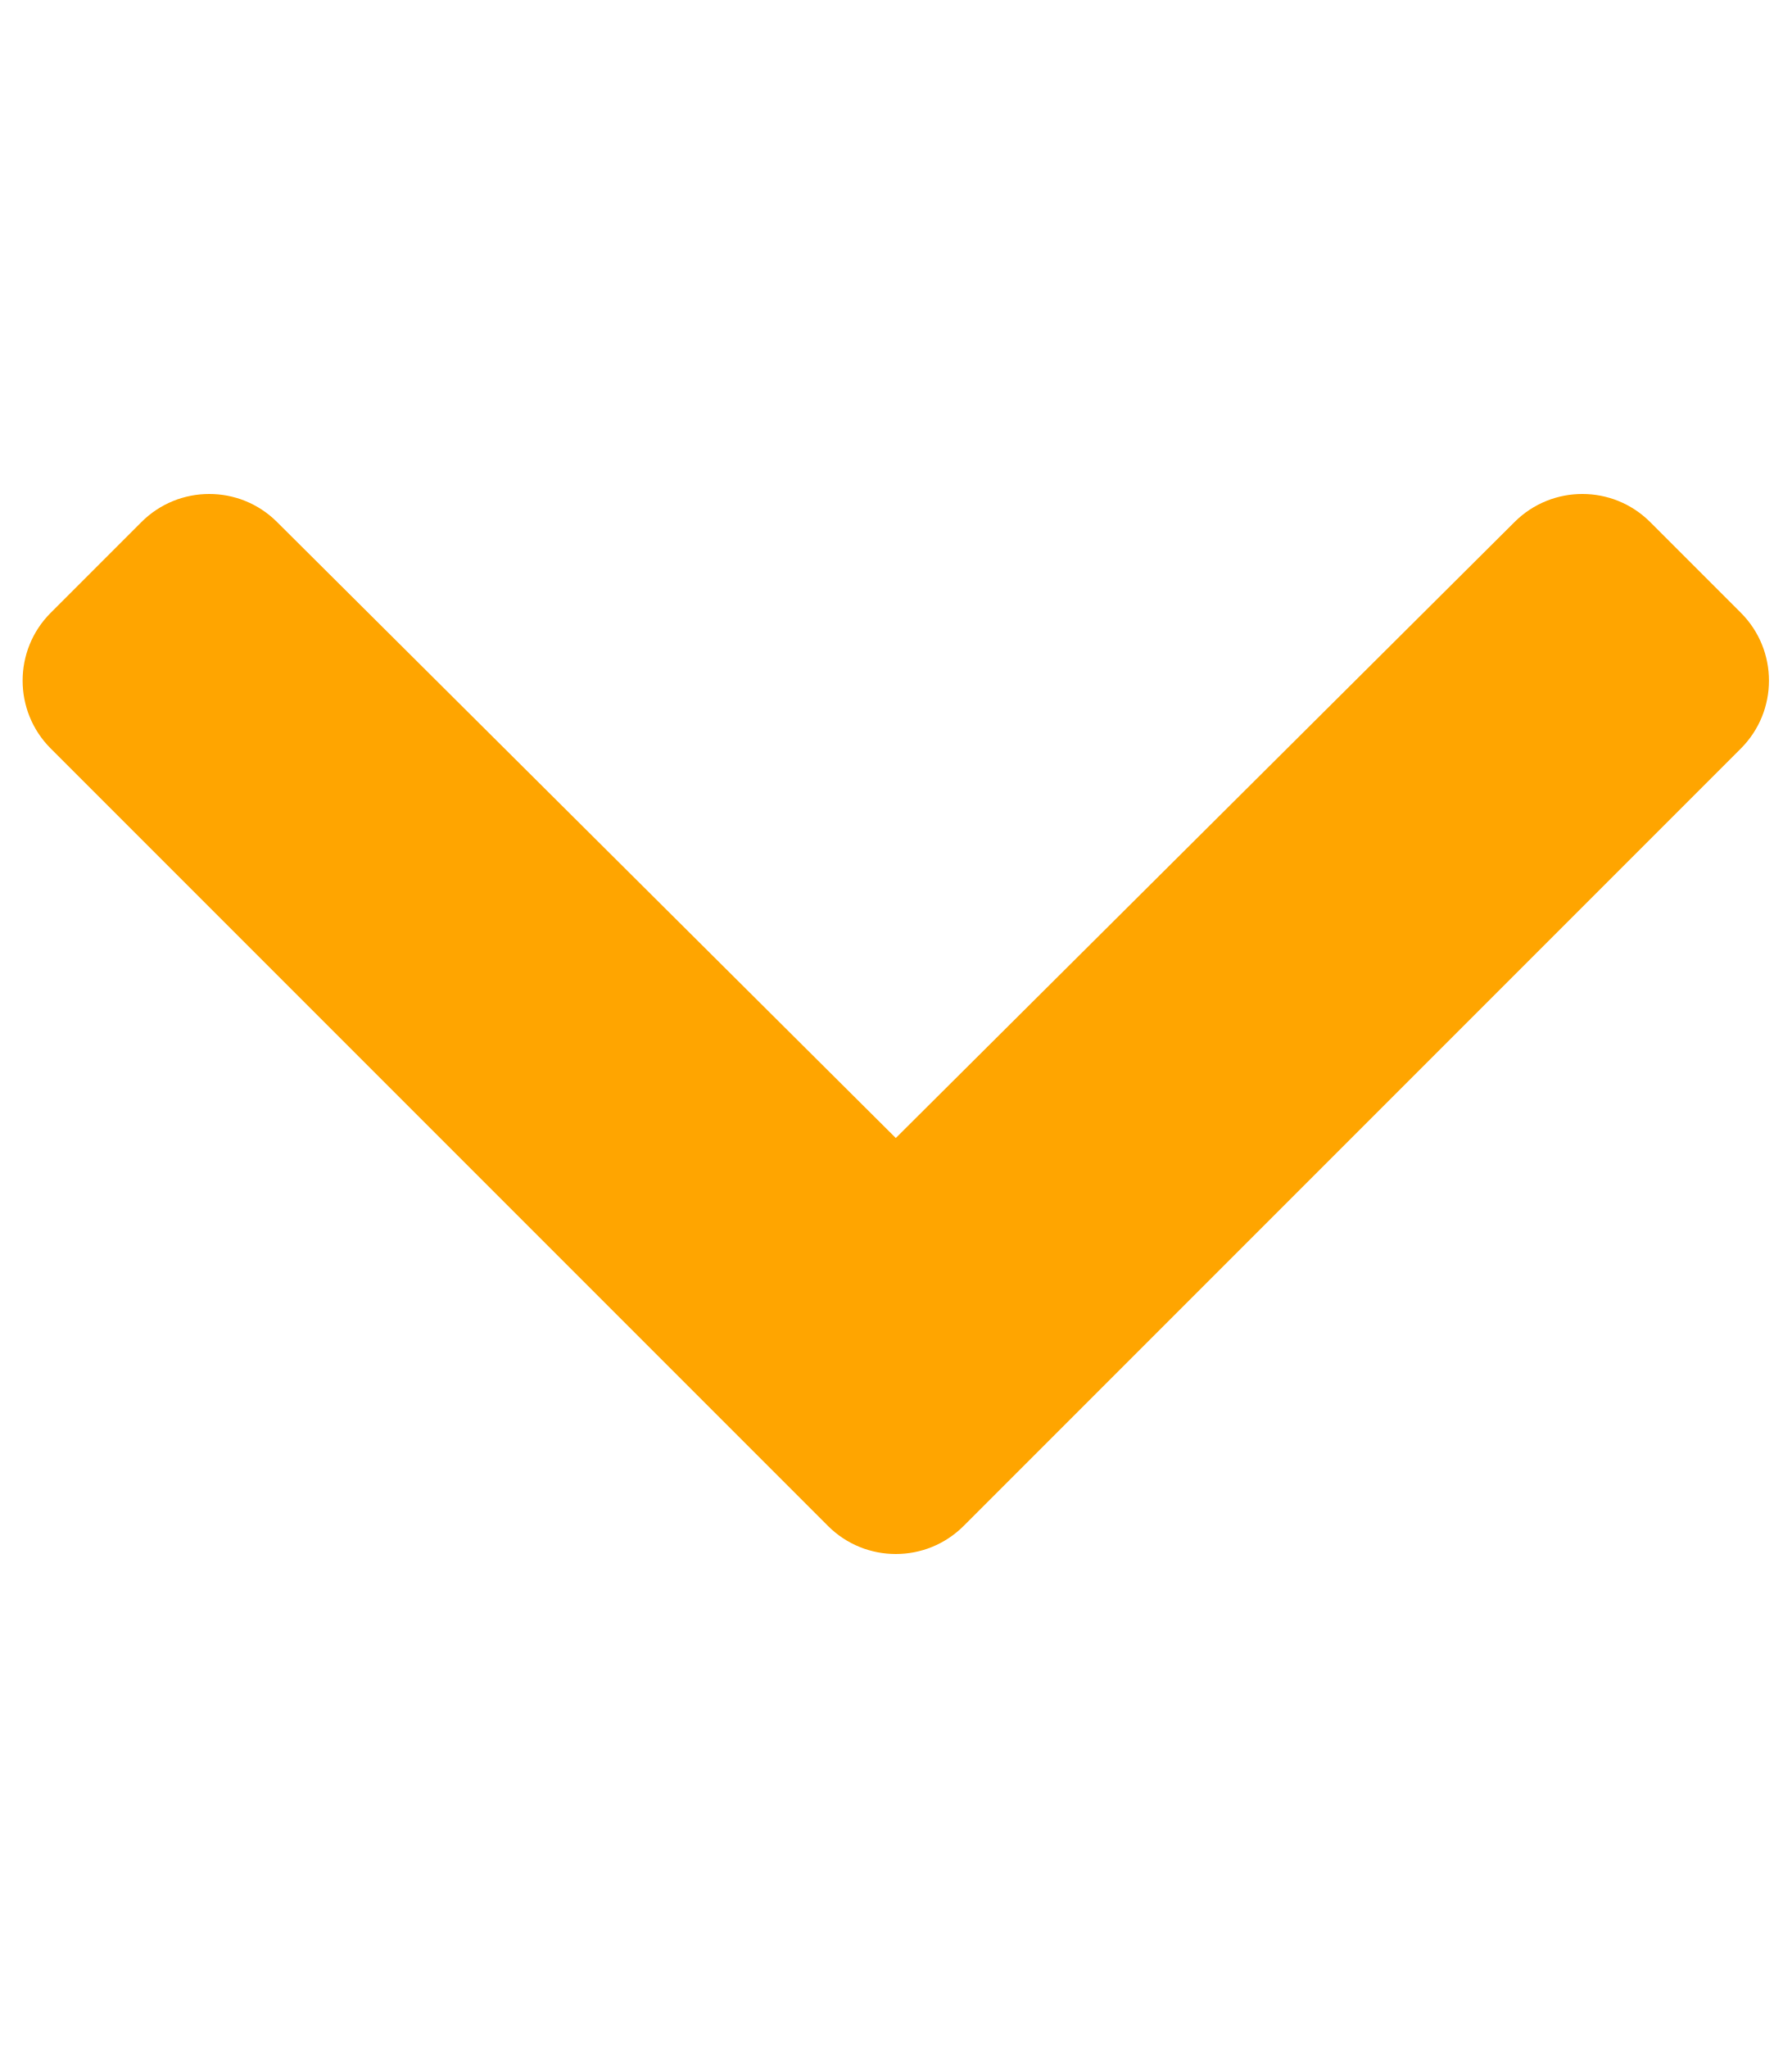
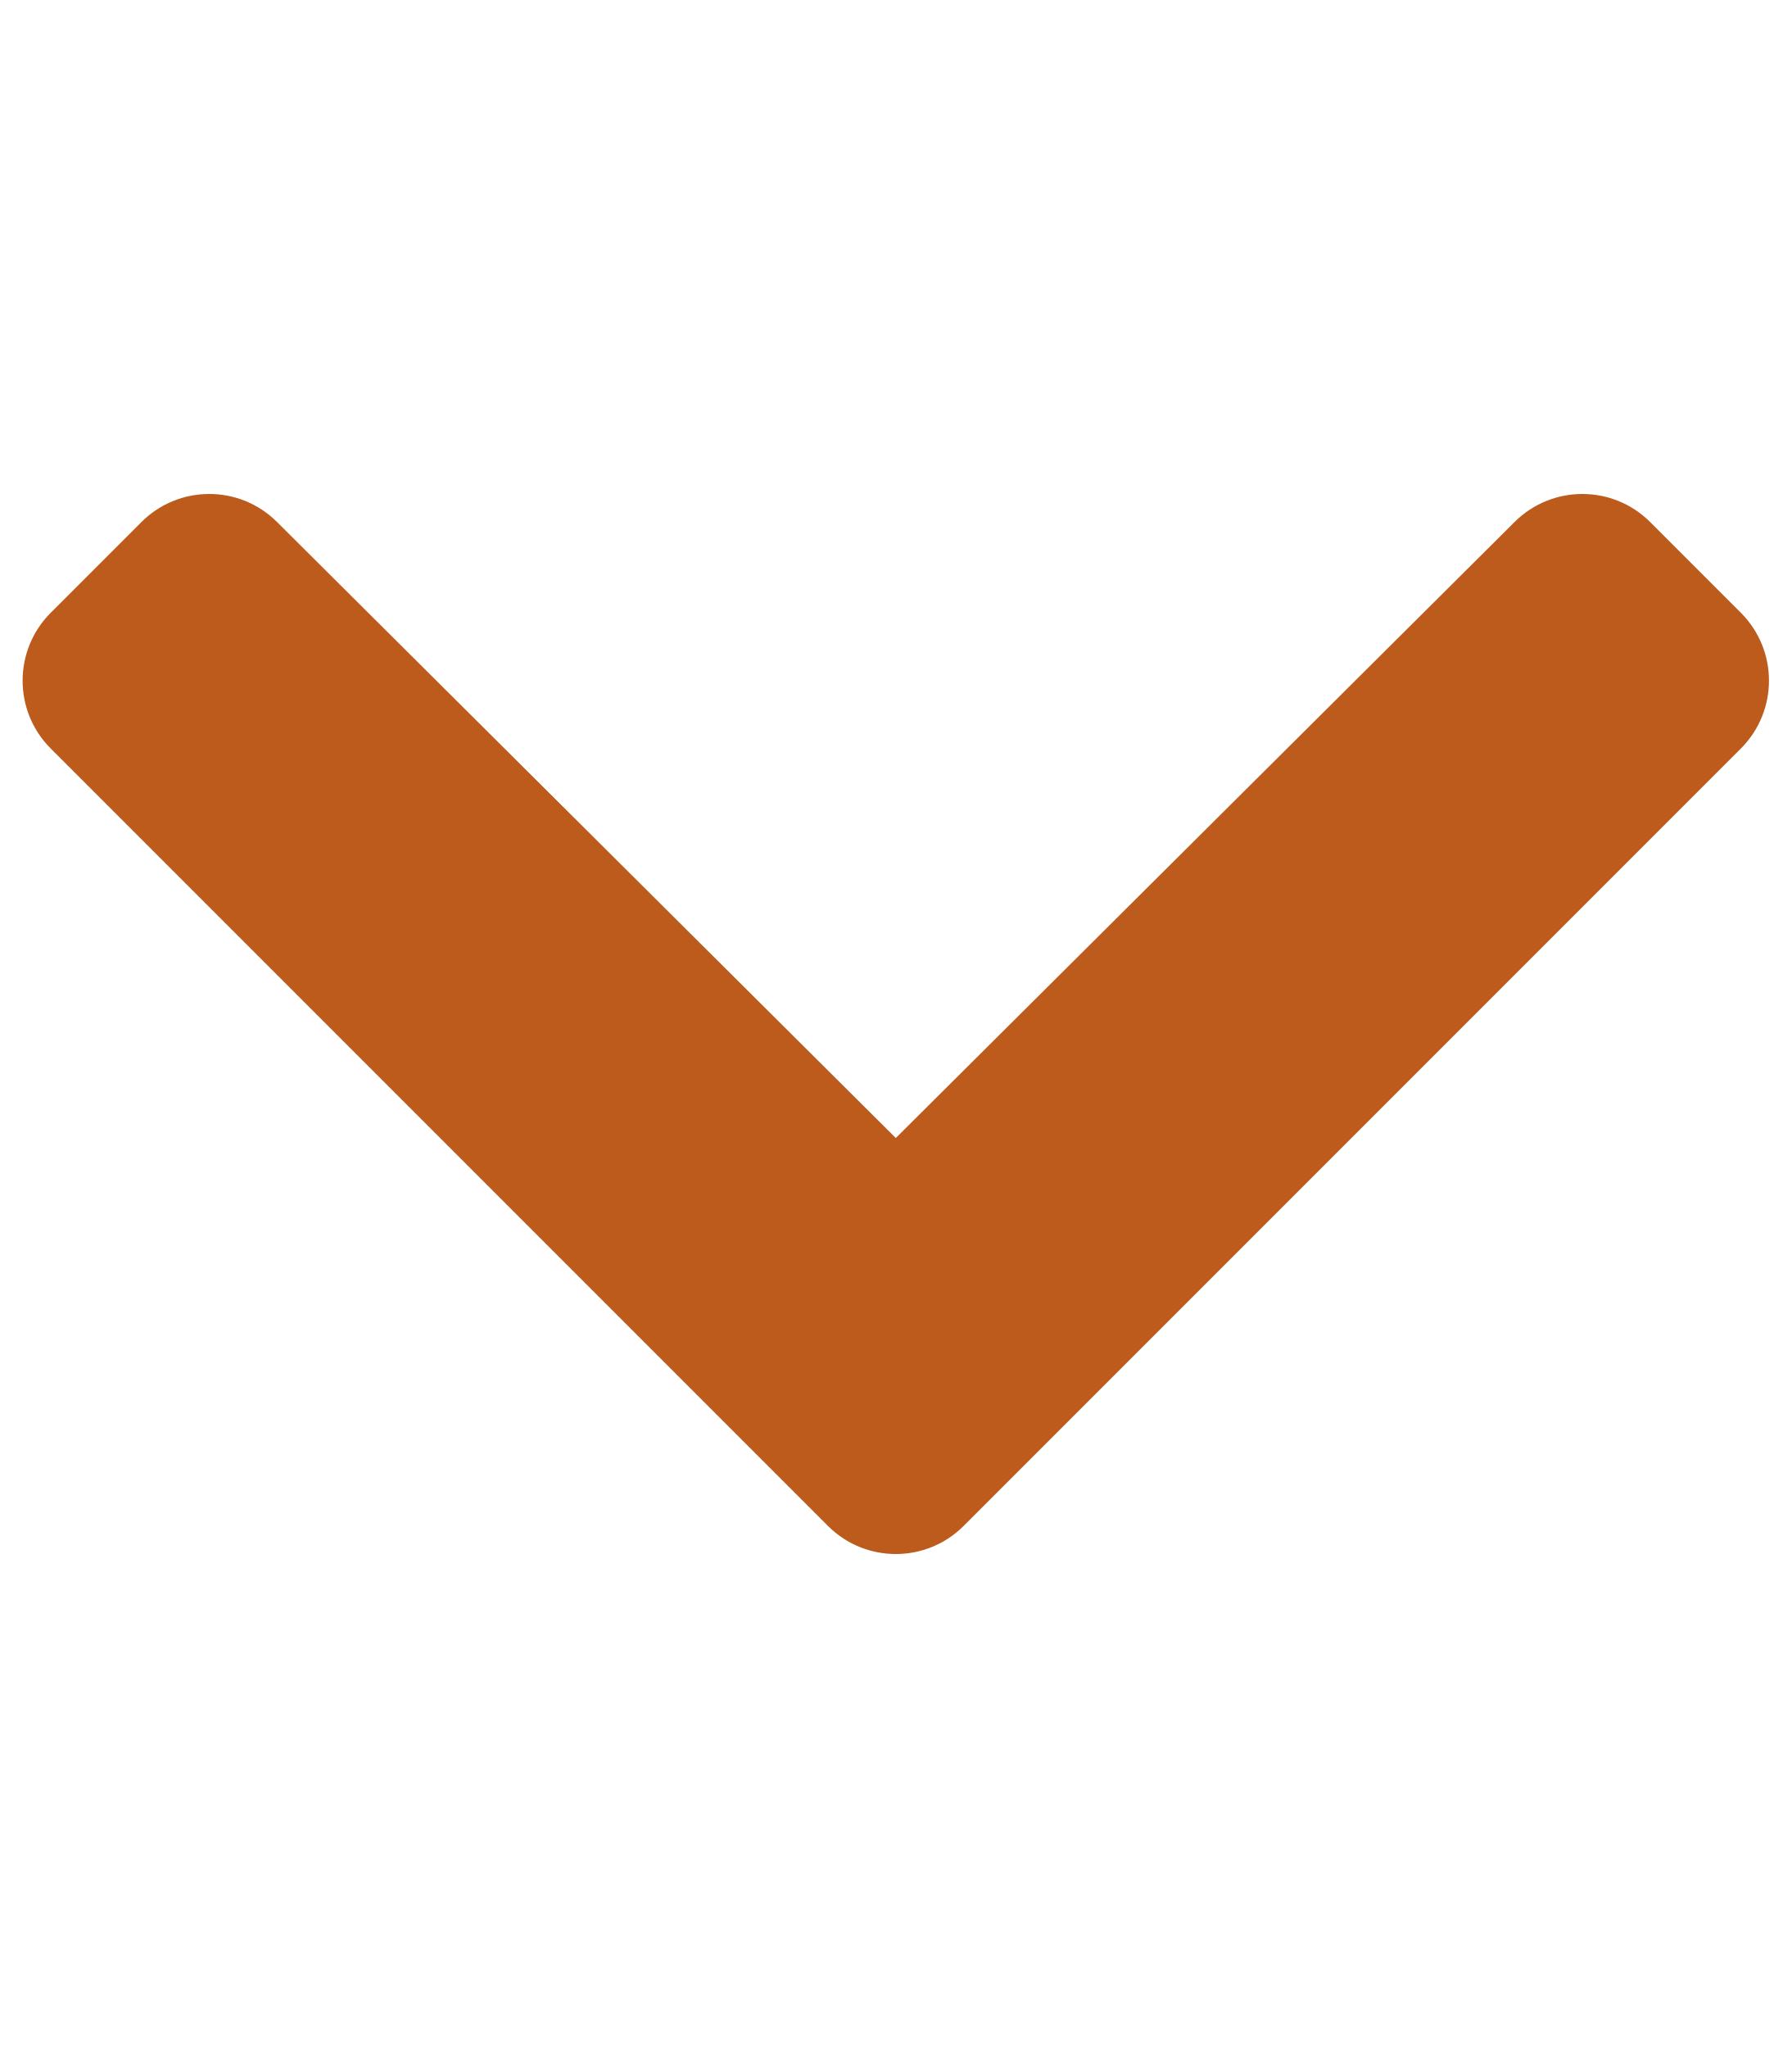
<svg xmlns="http://www.w3.org/2000/svg" aria-hidden="true" focusable="false" data-prefix="fas" data-icon="chevron-down" class="svg-inline--fa fa-chevron-down fa-w-14" role="img" viewBox="0 0 448 512">
-   <path fill="orange" d="M207.029 381.476L12.686 187.132c-9.373-9.373-9.373-24.569 0-33.941l22.667-22.667c9.357-9.357 24.522-9.375 33.901-.04L224 284.505l154.745-154.021c9.379-9.335 24.544-9.317 33.901.04l22.667 22.667c9.373 9.373 9.373 24.569 0 33.941L240.971 381.476c-9.373 9.372-24.569 9.372-33.942 0z" />
+   <path fill="#BC5B1C" d="M207.029 381.476L12.686 187.132c-9.373-9.373-9.373-24.569 0-33.941l22.667-22.667c9.357-9.357 24.522-9.375 33.901-.04L224 284.505l154.745-154.021c9.379-9.335 24.544-9.317 33.901.04l22.667 22.667c9.373 9.373 9.373 24.569 0 33.941L240.971 381.476c-9.373 9.372-24.569 9.372-33.942 0z" />
</svg>
